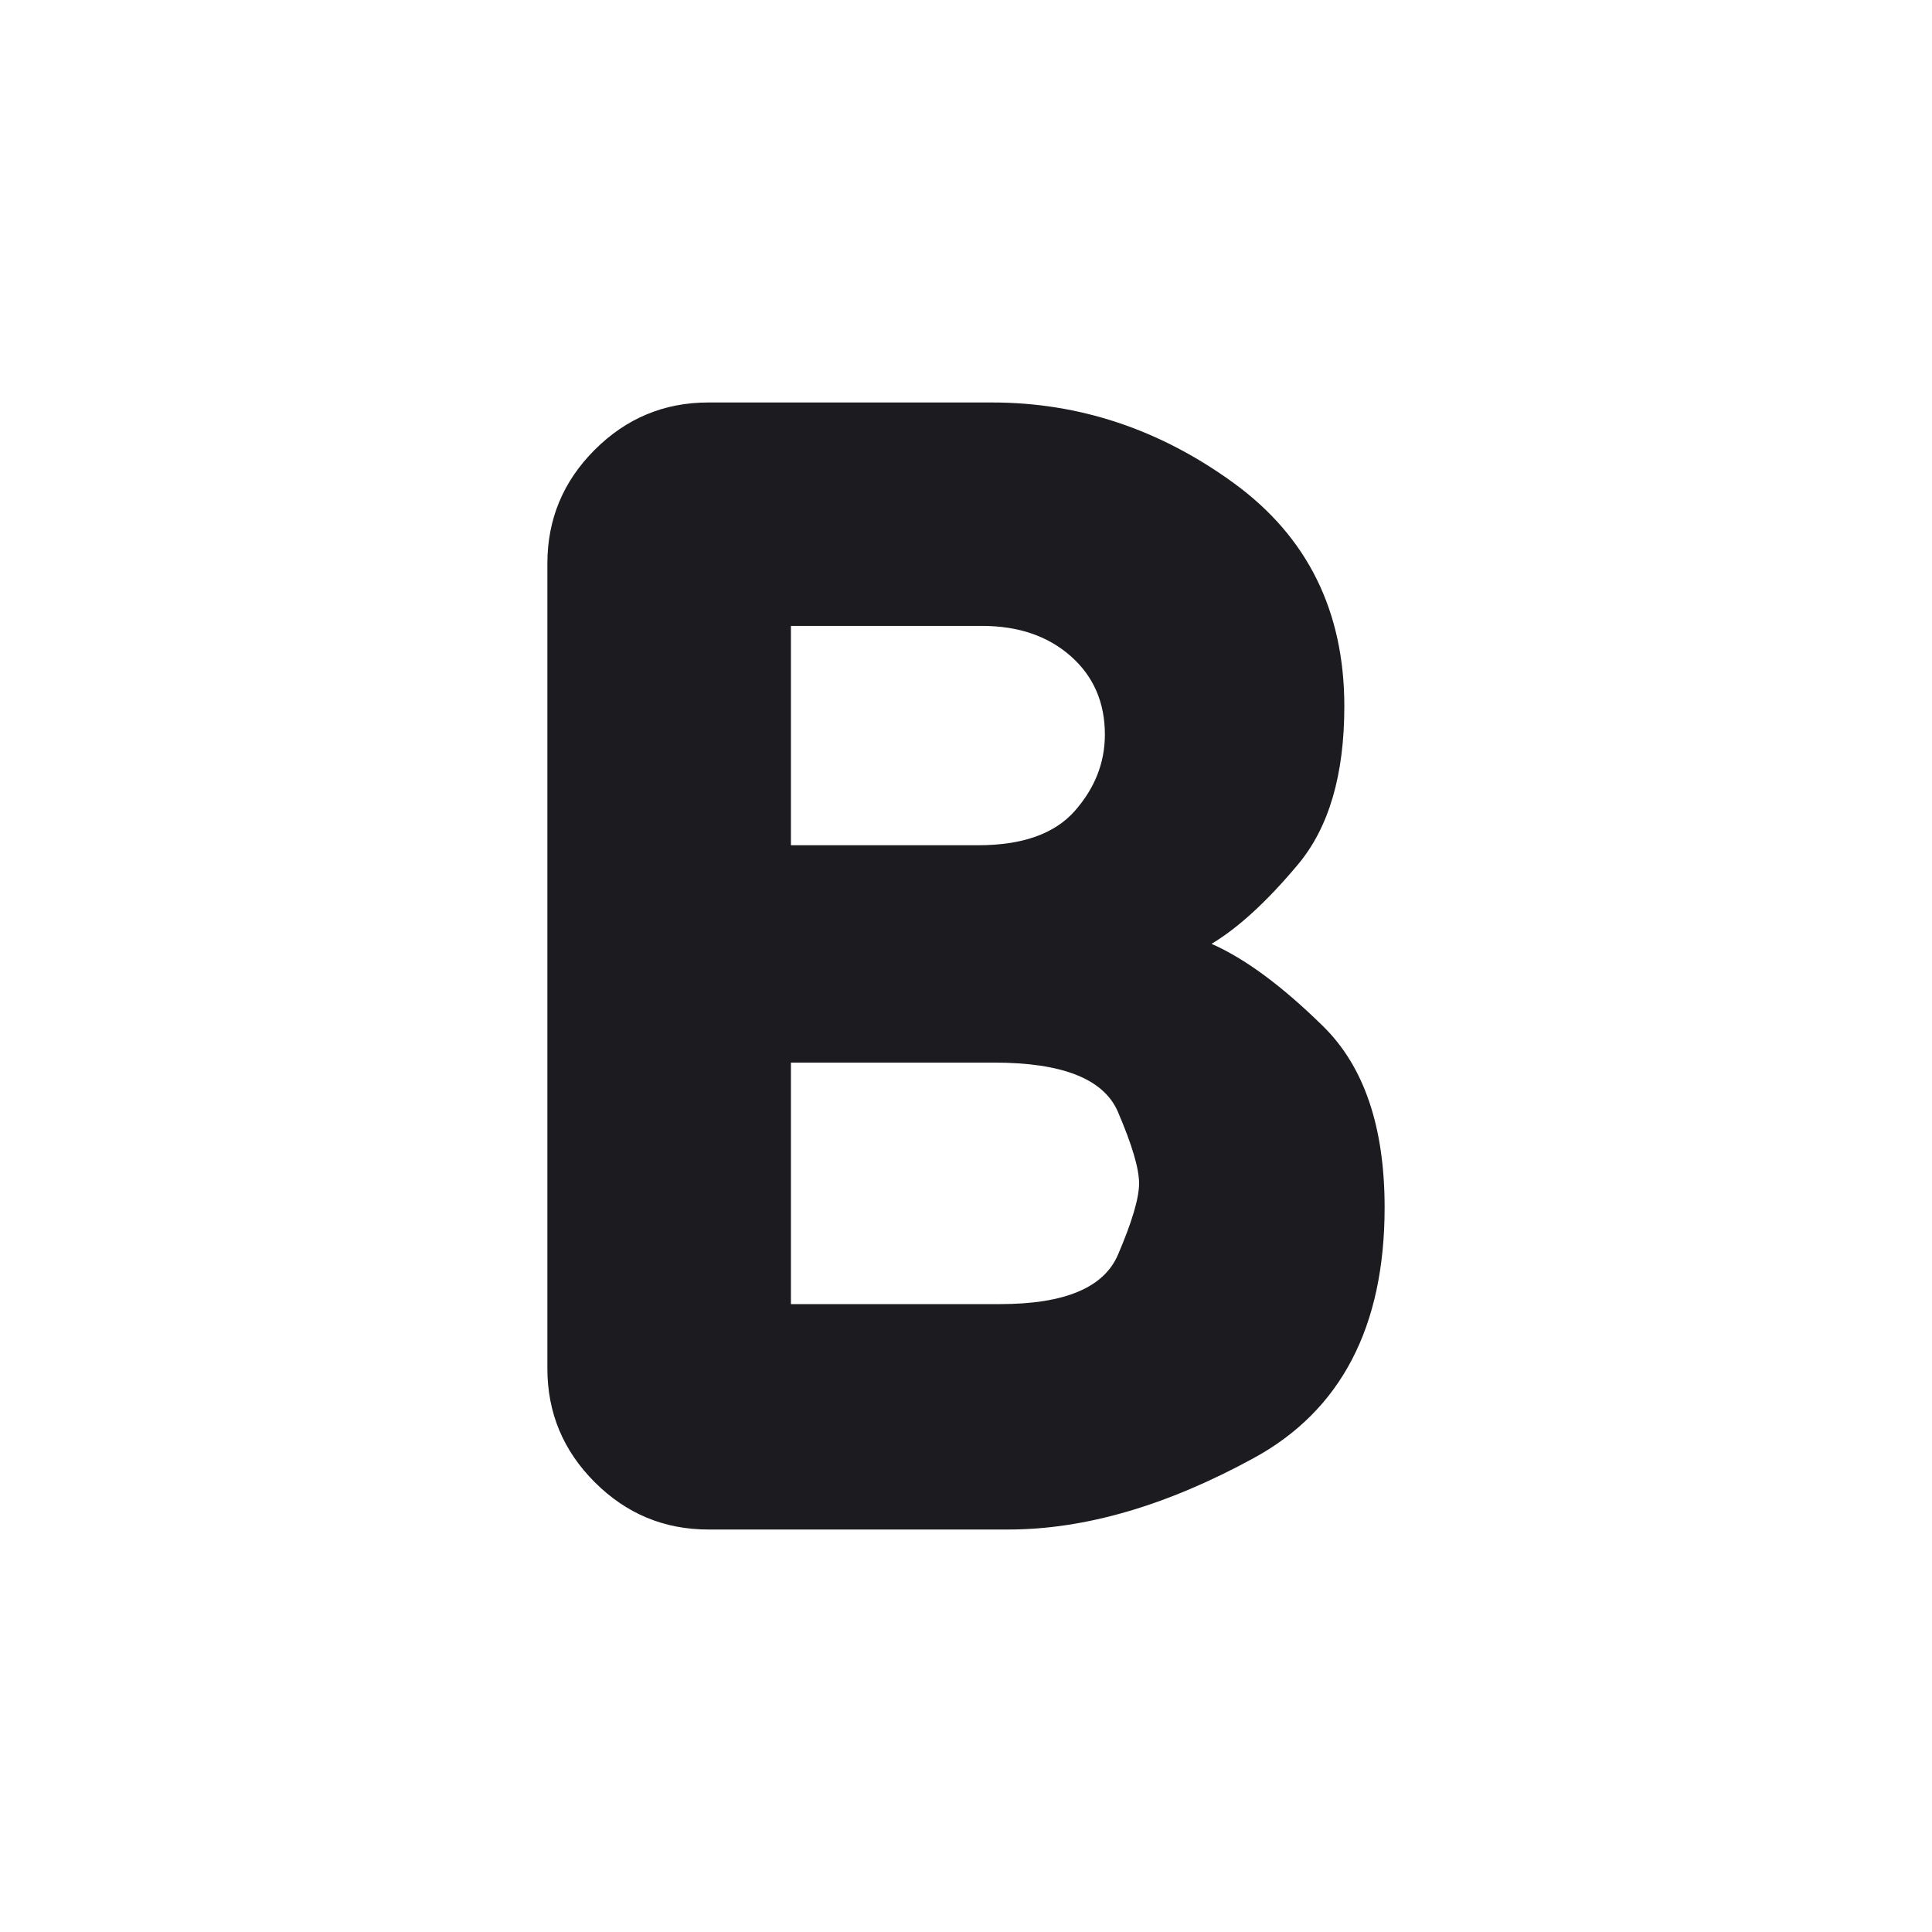
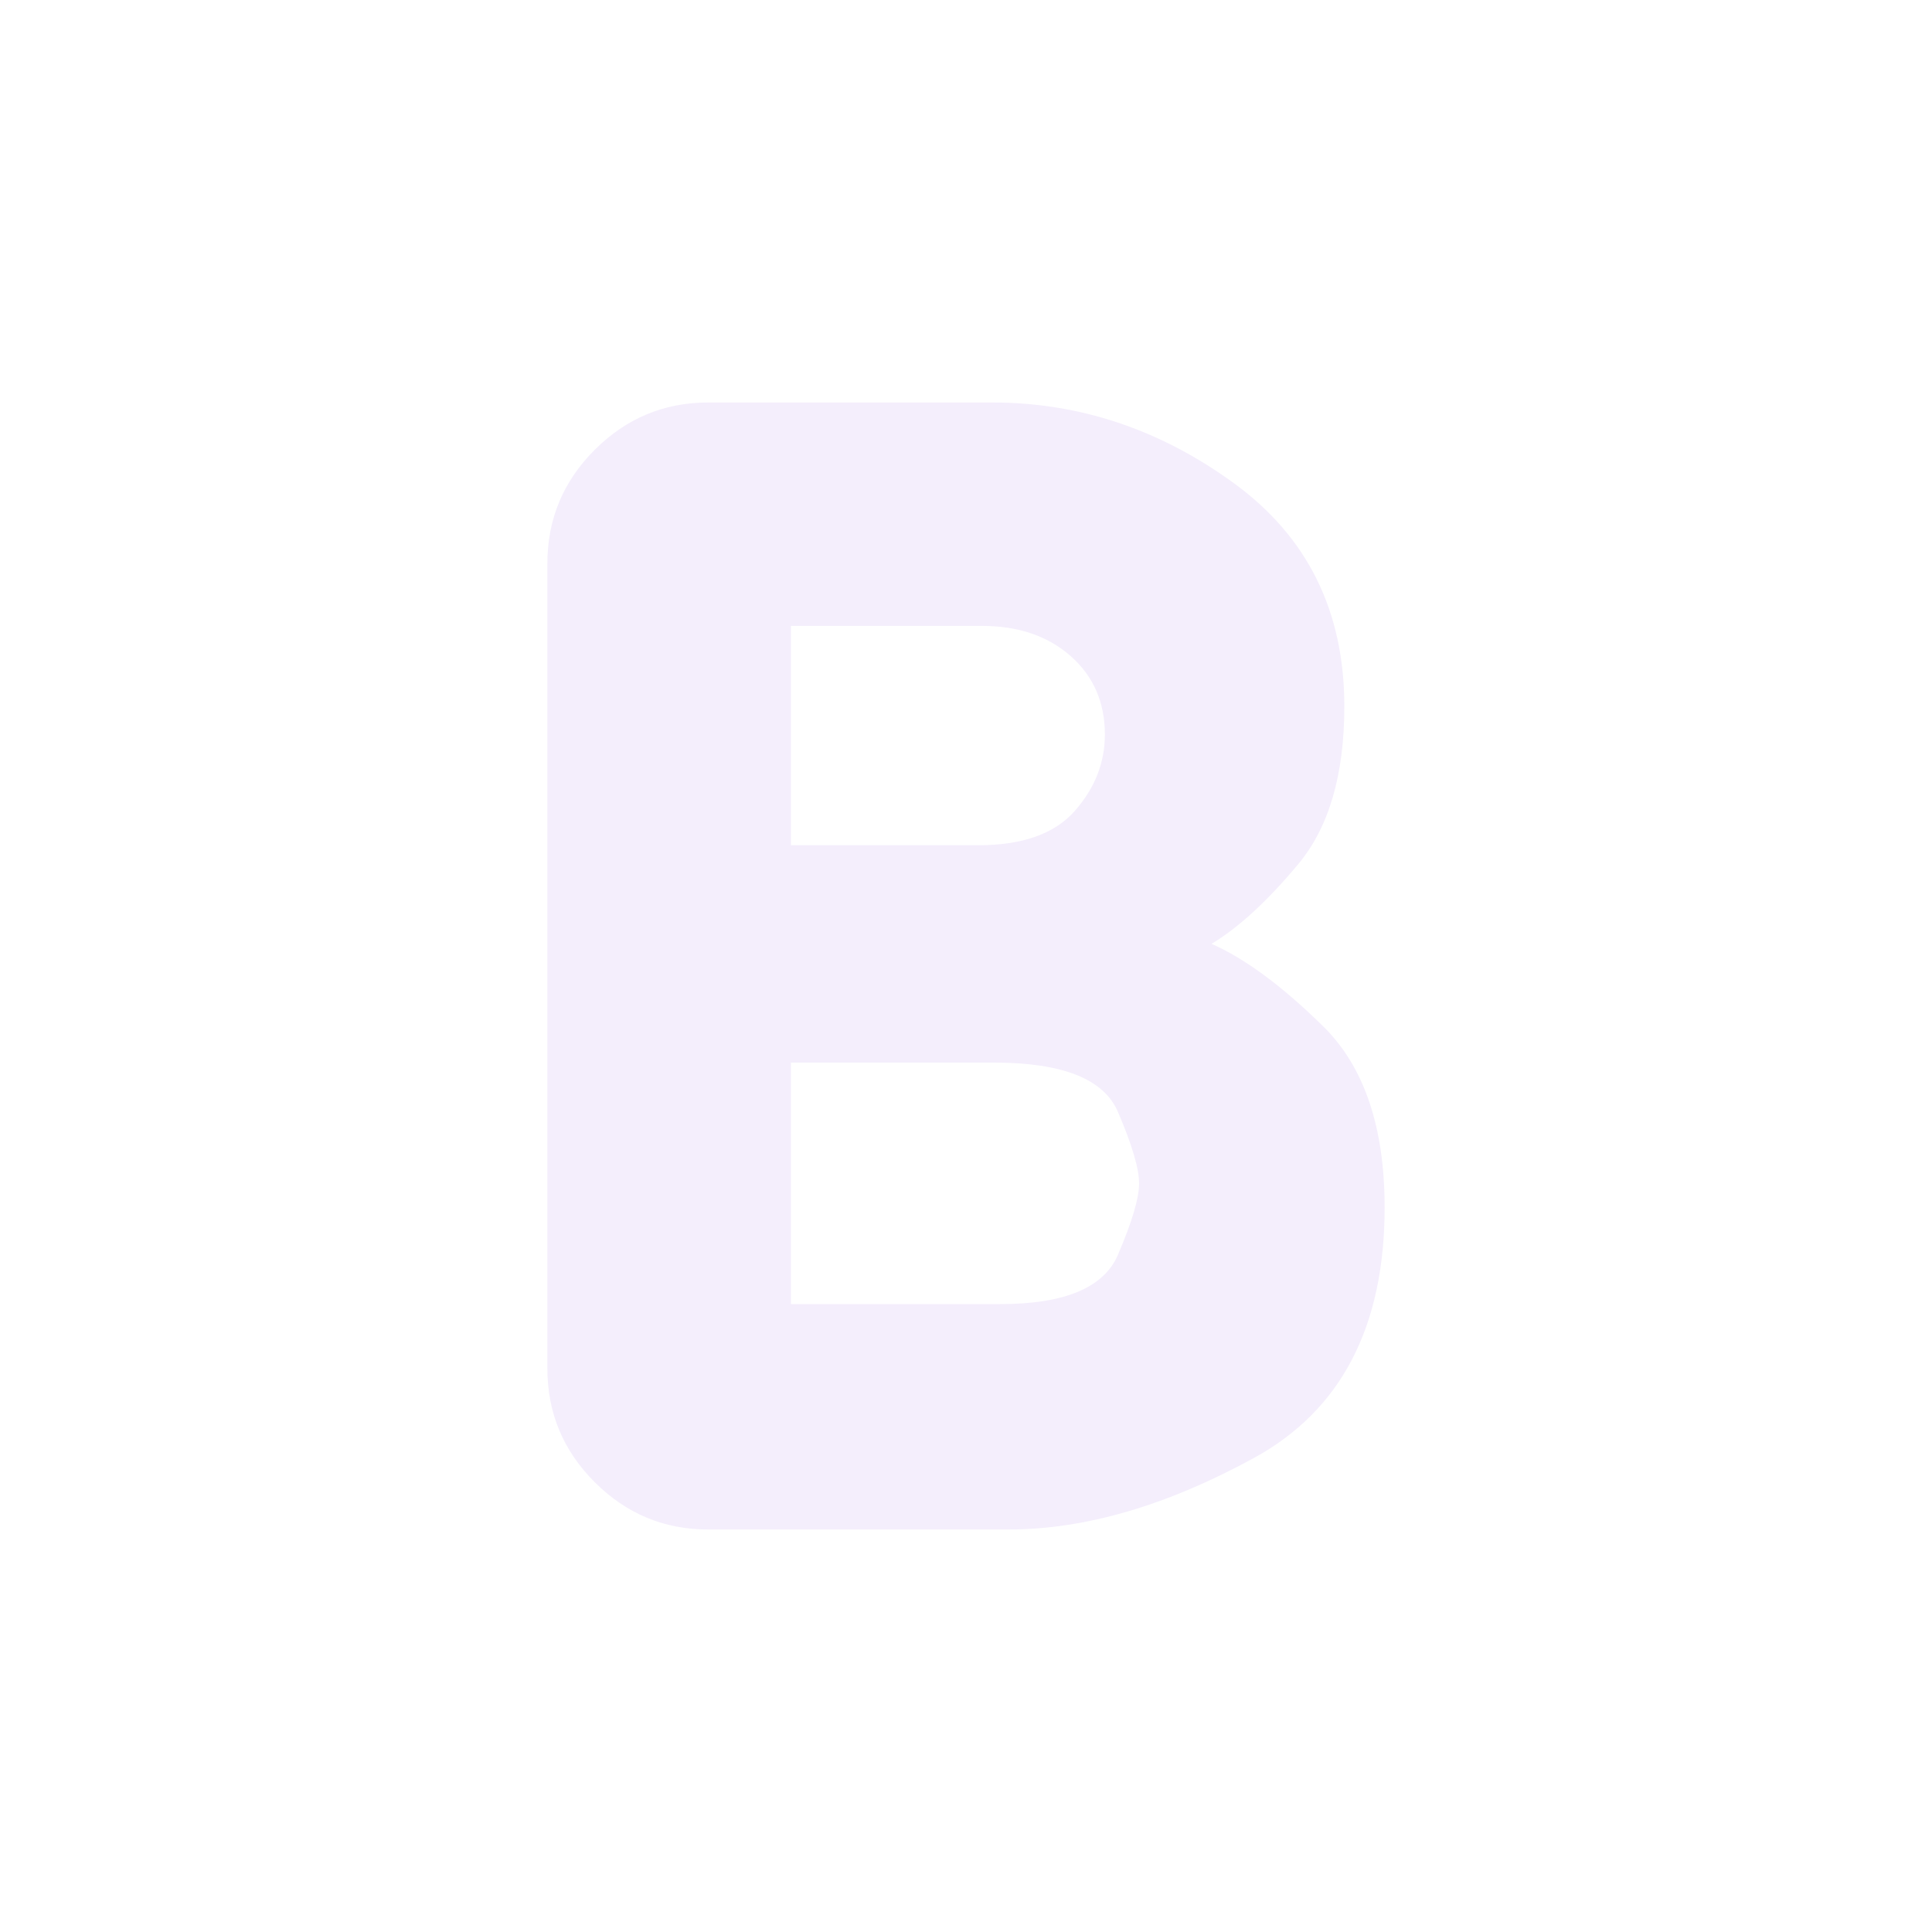
<svg xmlns="http://www.w3.org/2000/svg" width="34" height="34" viewBox="0 0 34 34" fill="none">
  <mask id="mask0_7_375" style="mask-type:alpha" maskUnits="userSpaceOnUse" x="0" y="0" width="34" height="34">
-     <rect width="34" height="34" fill="#D9D9D9" />
+     <rect width="34" height="34" fill="#F4EEFC" />
  </mask>
  <g mask="url(#mask0_7_375)">
-     <path d="M12.467 26.917C11.688 26.917 11.021 26.639 10.466 26.084C9.911 25.529 9.633 24.863 9.633 24.083V9.917C9.633 9.138 9.911 8.47 10.466 7.916C11.021 7.361 11.688 7.083 12.467 7.083H17.46C18.995 7.083 20.412 7.556 21.71 8.5C23.009 9.444 23.658 10.755 23.658 12.431C23.658 13.635 23.387 14.562 22.844 15.211C22.301 15.861 21.793 16.327 21.321 16.61C21.911 16.87 22.566 17.354 23.286 18.062C24.007 18.771 24.367 19.833 24.367 21.25C24.367 23.351 23.599 24.821 22.065 25.659C20.53 26.498 19.09 26.917 17.744 26.917H12.467ZM13.919 22.95H17.602C18.735 22.95 19.426 22.661 19.674 22.082C19.922 21.504 20.046 21.085 20.046 20.825C20.046 20.565 19.922 20.146 19.674 19.568C19.426 18.989 18.7 18.7 17.496 18.7H13.919V22.95ZM13.919 14.875H17.212C17.992 14.875 18.558 14.674 18.913 14.273C19.267 13.871 19.444 13.423 19.444 12.927C19.444 12.36 19.243 11.9 18.842 11.546C18.44 11.192 17.921 11.015 17.283 11.015H13.919V14.875Z" fill="#1C1B1F" />
+     <path d="M12.467 26.917C11.688 26.917 11.021 26.639 10.466 26.084C9.911 25.529 9.633 24.863 9.633 24.083V9.917C9.633 9.138 9.911 8.47 10.466 7.916C11.021 7.361 11.688 7.083 12.467 7.083H17.46C18.995 7.083 20.412 7.556 21.71 8.5C23.009 9.444 23.658 10.755 23.658 12.431C23.658 13.635 23.387 14.562 22.844 15.211C22.301 15.861 21.793 16.327 21.321 16.61C21.911 16.87 22.566 17.354 23.286 18.062C24.007 18.771 24.367 19.833 24.367 21.25C24.367 23.351 23.599 24.821 22.065 25.659C20.53 26.498 19.09 26.917 17.744 26.917H12.467ZM13.919 22.95H17.602C18.735 22.95 19.426 22.661 19.674 22.082C19.922 21.504 20.046 21.085 20.046 20.825C20.046 20.565 19.922 20.146 19.674 19.568C19.426 18.989 18.7 18.7 17.496 18.7H13.919V22.95ZM13.919 14.875H17.212C17.992 14.875 18.558 14.674 18.913 14.273C19.267 13.871 19.444 13.423 19.444 12.927C19.444 12.36 19.243 11.9 18.842 11.546C18.44 11.192 17.921 11.015 17.283 11.015H13.919V14.875Z" fill="#F4EEFC" />
  </g>
</svg>
